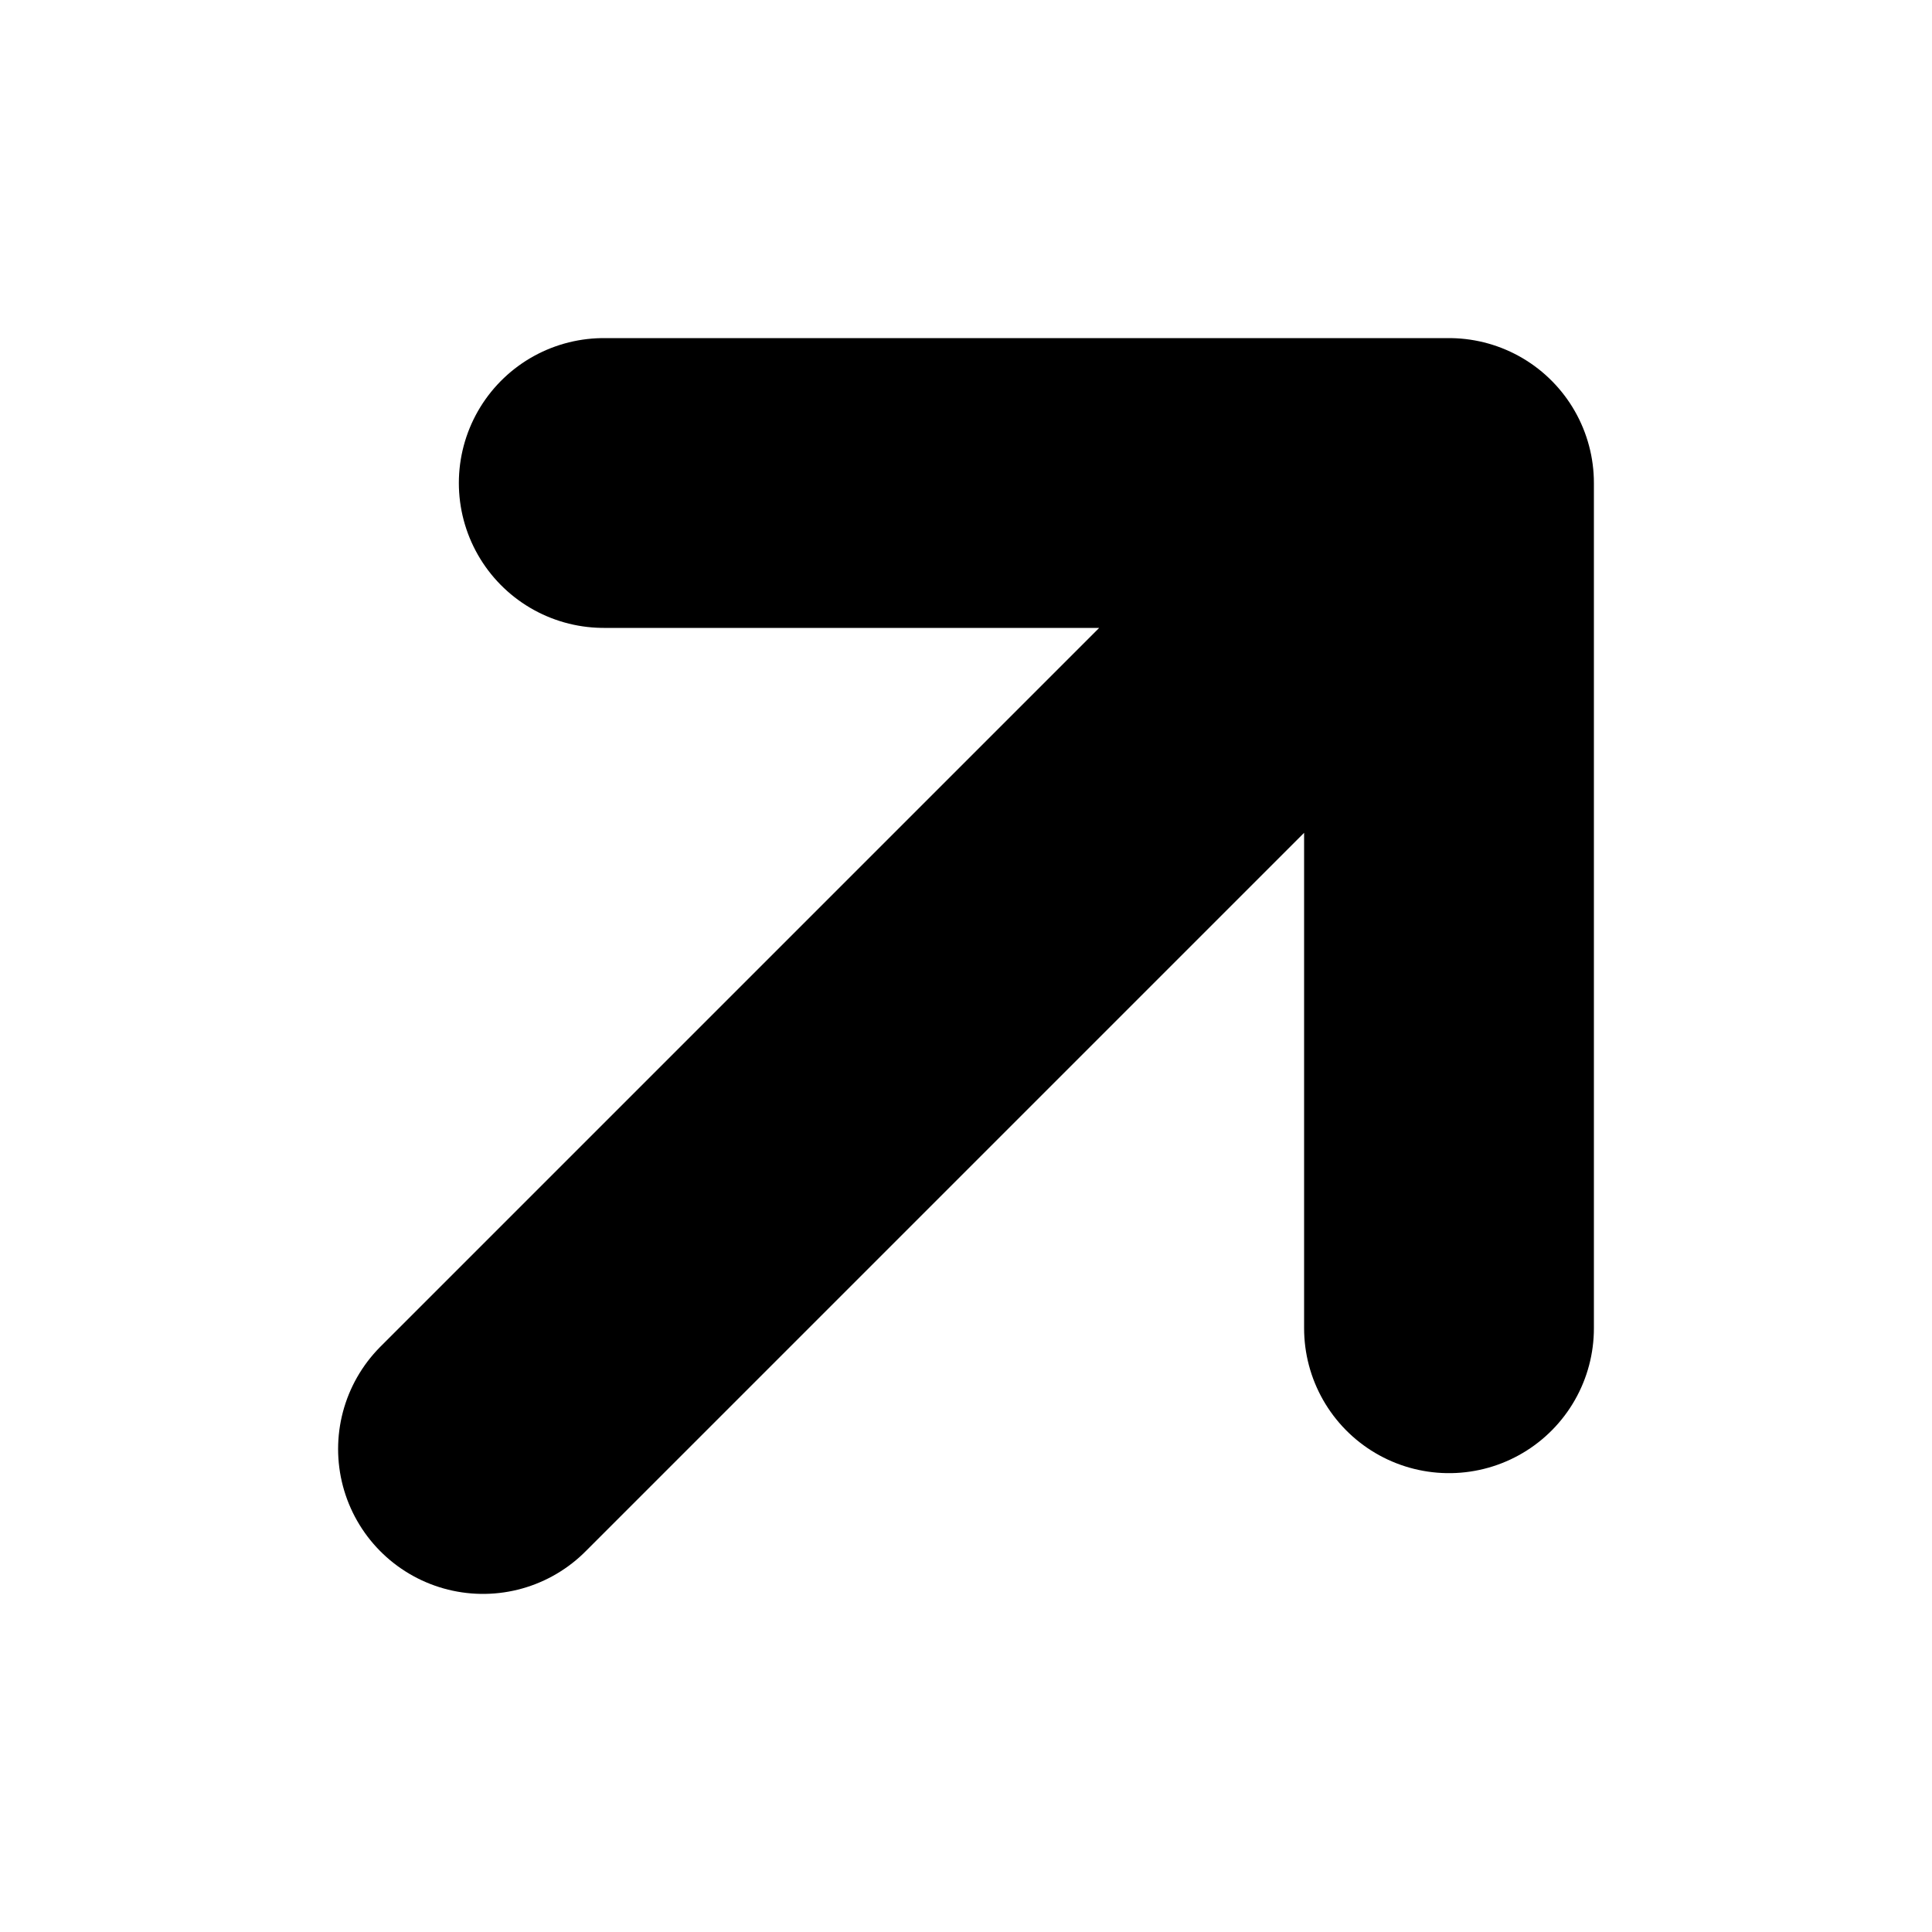
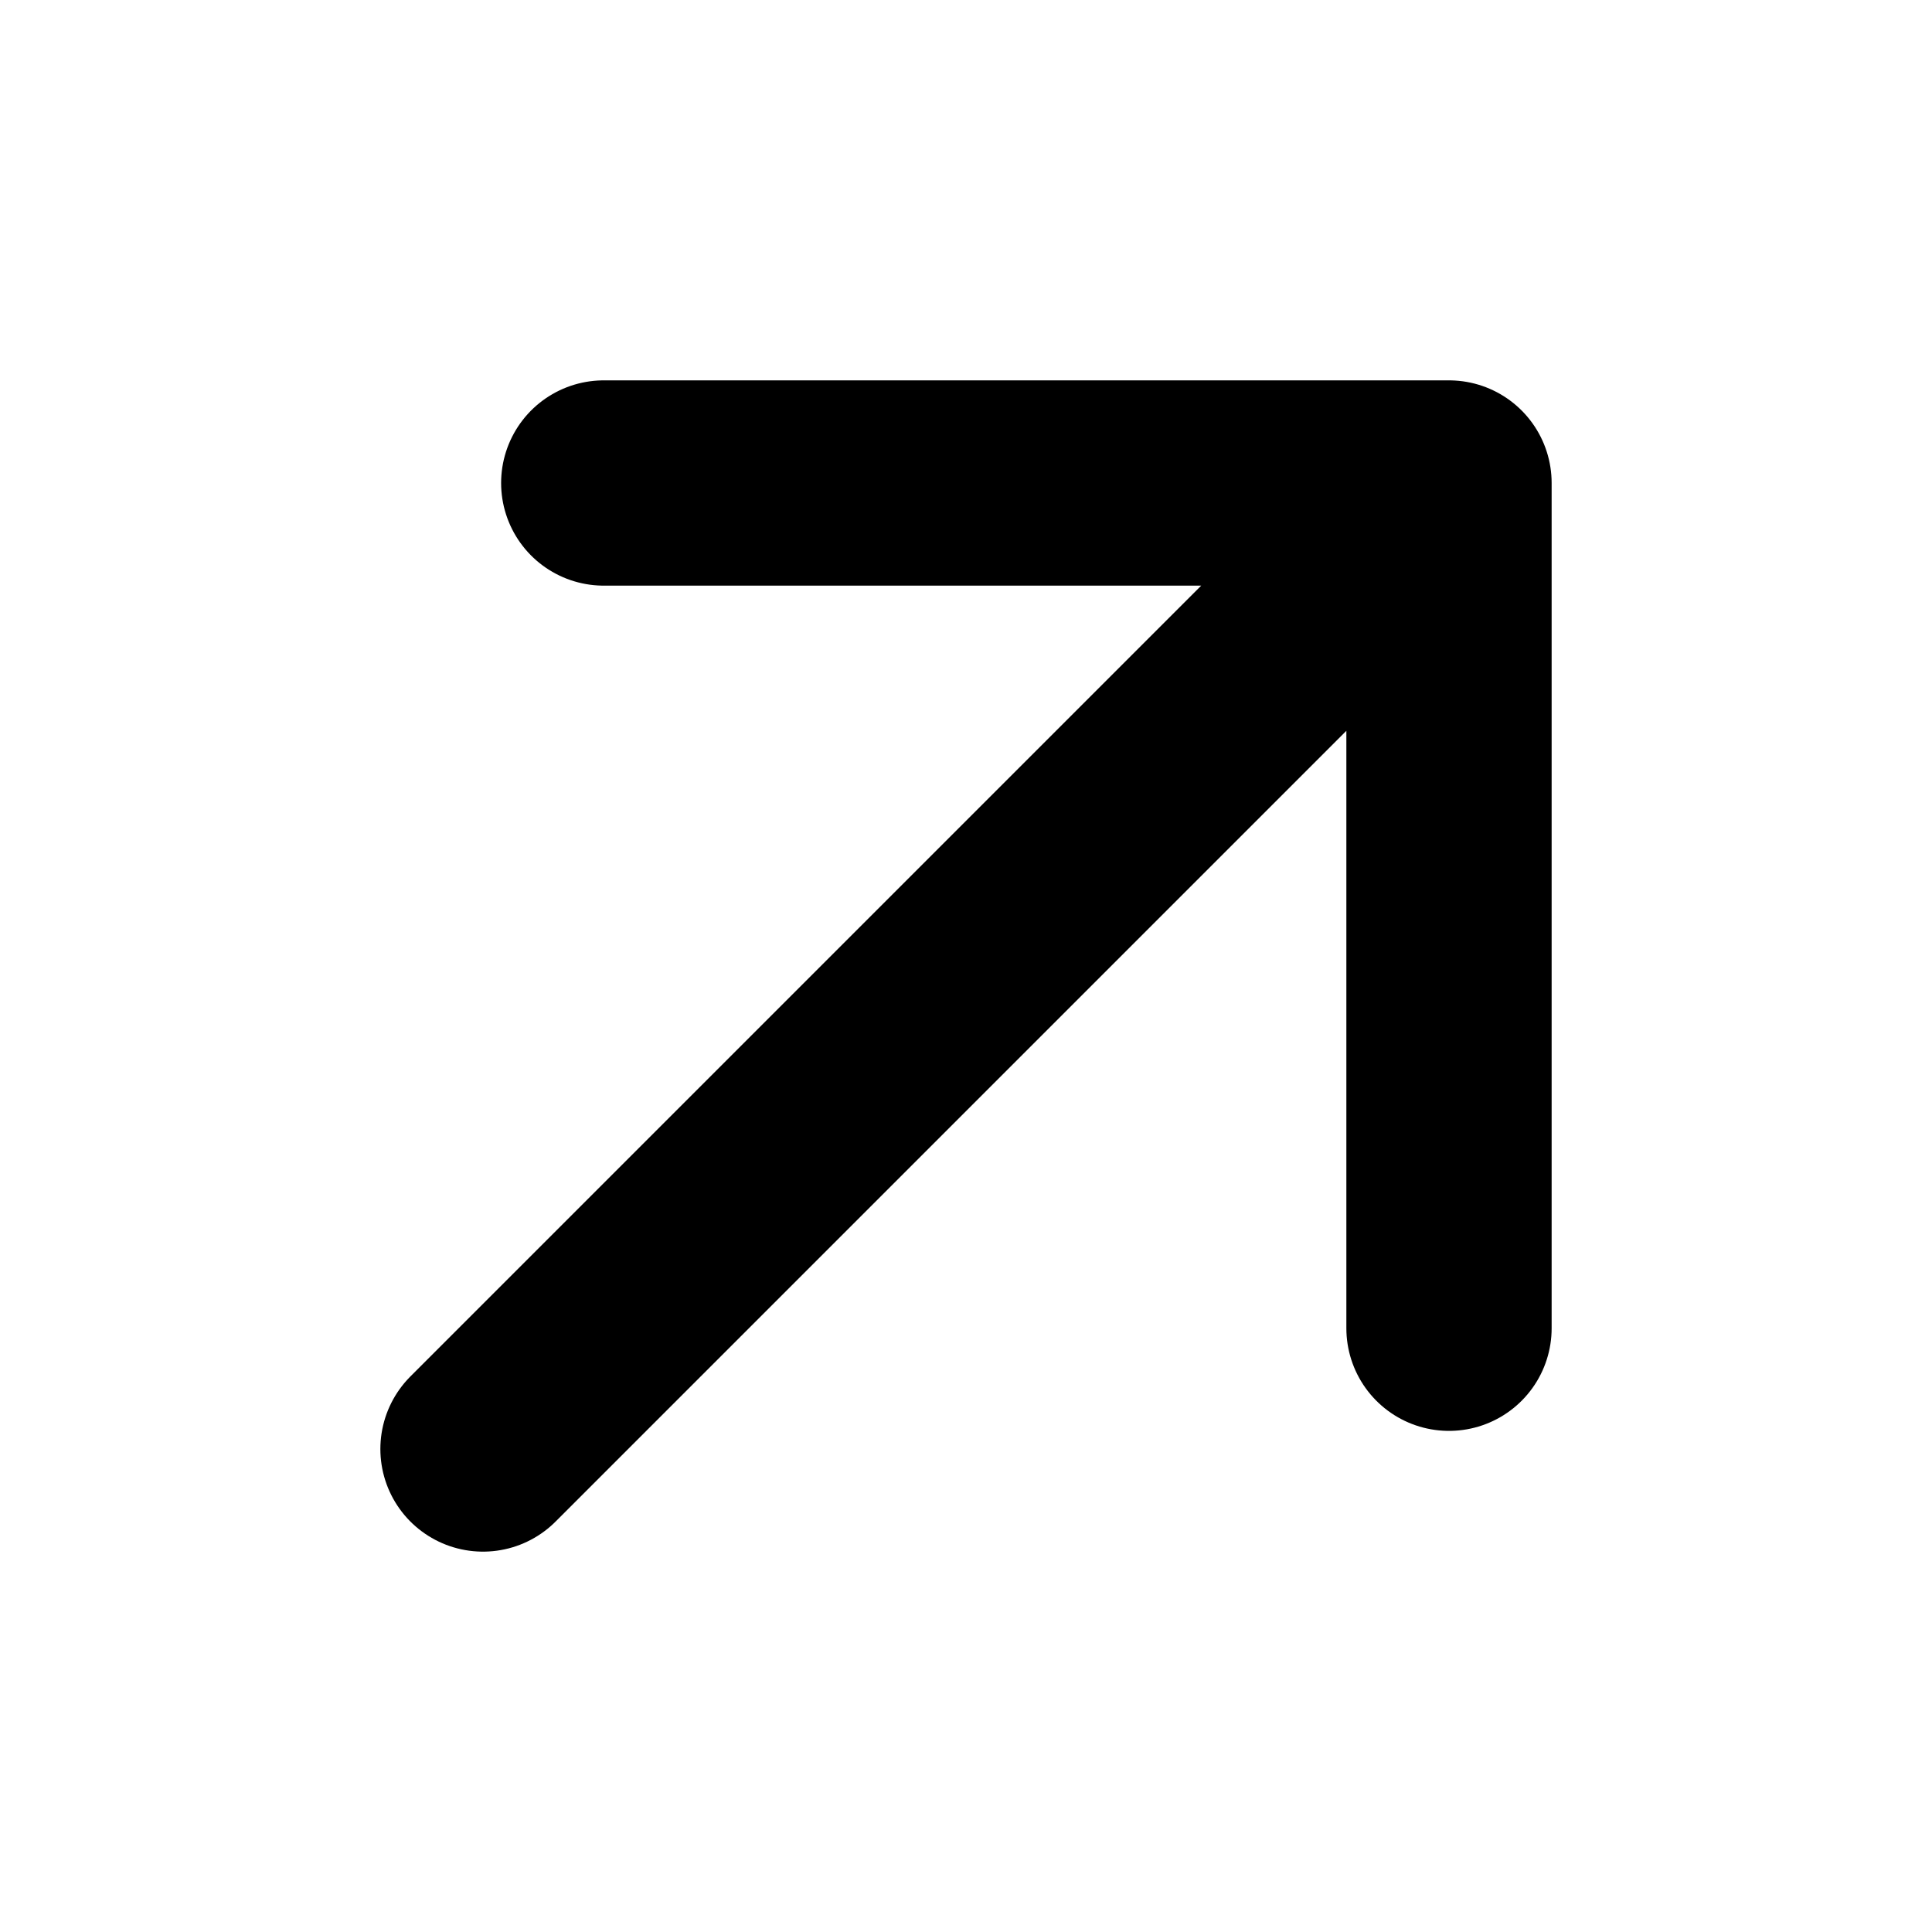
<svg xmlns="http://www.w3.org/2000/svg" width="28" height="28" viewBox="0 0 16 16" fill="none">
-   <path d="M4 12L12 4M12 4H5M12 4V11" stroke="currentColor" stroke-width="2.4" stroke-linecap="round" stroke-linejoin="round" />
+   <path d="M4 12L12 4M12 4H5M12 4V11" stroke="currentColor" stroke-width="1.7" stroke-linecap="round" stroke-linejoin="round" />
</svg>
